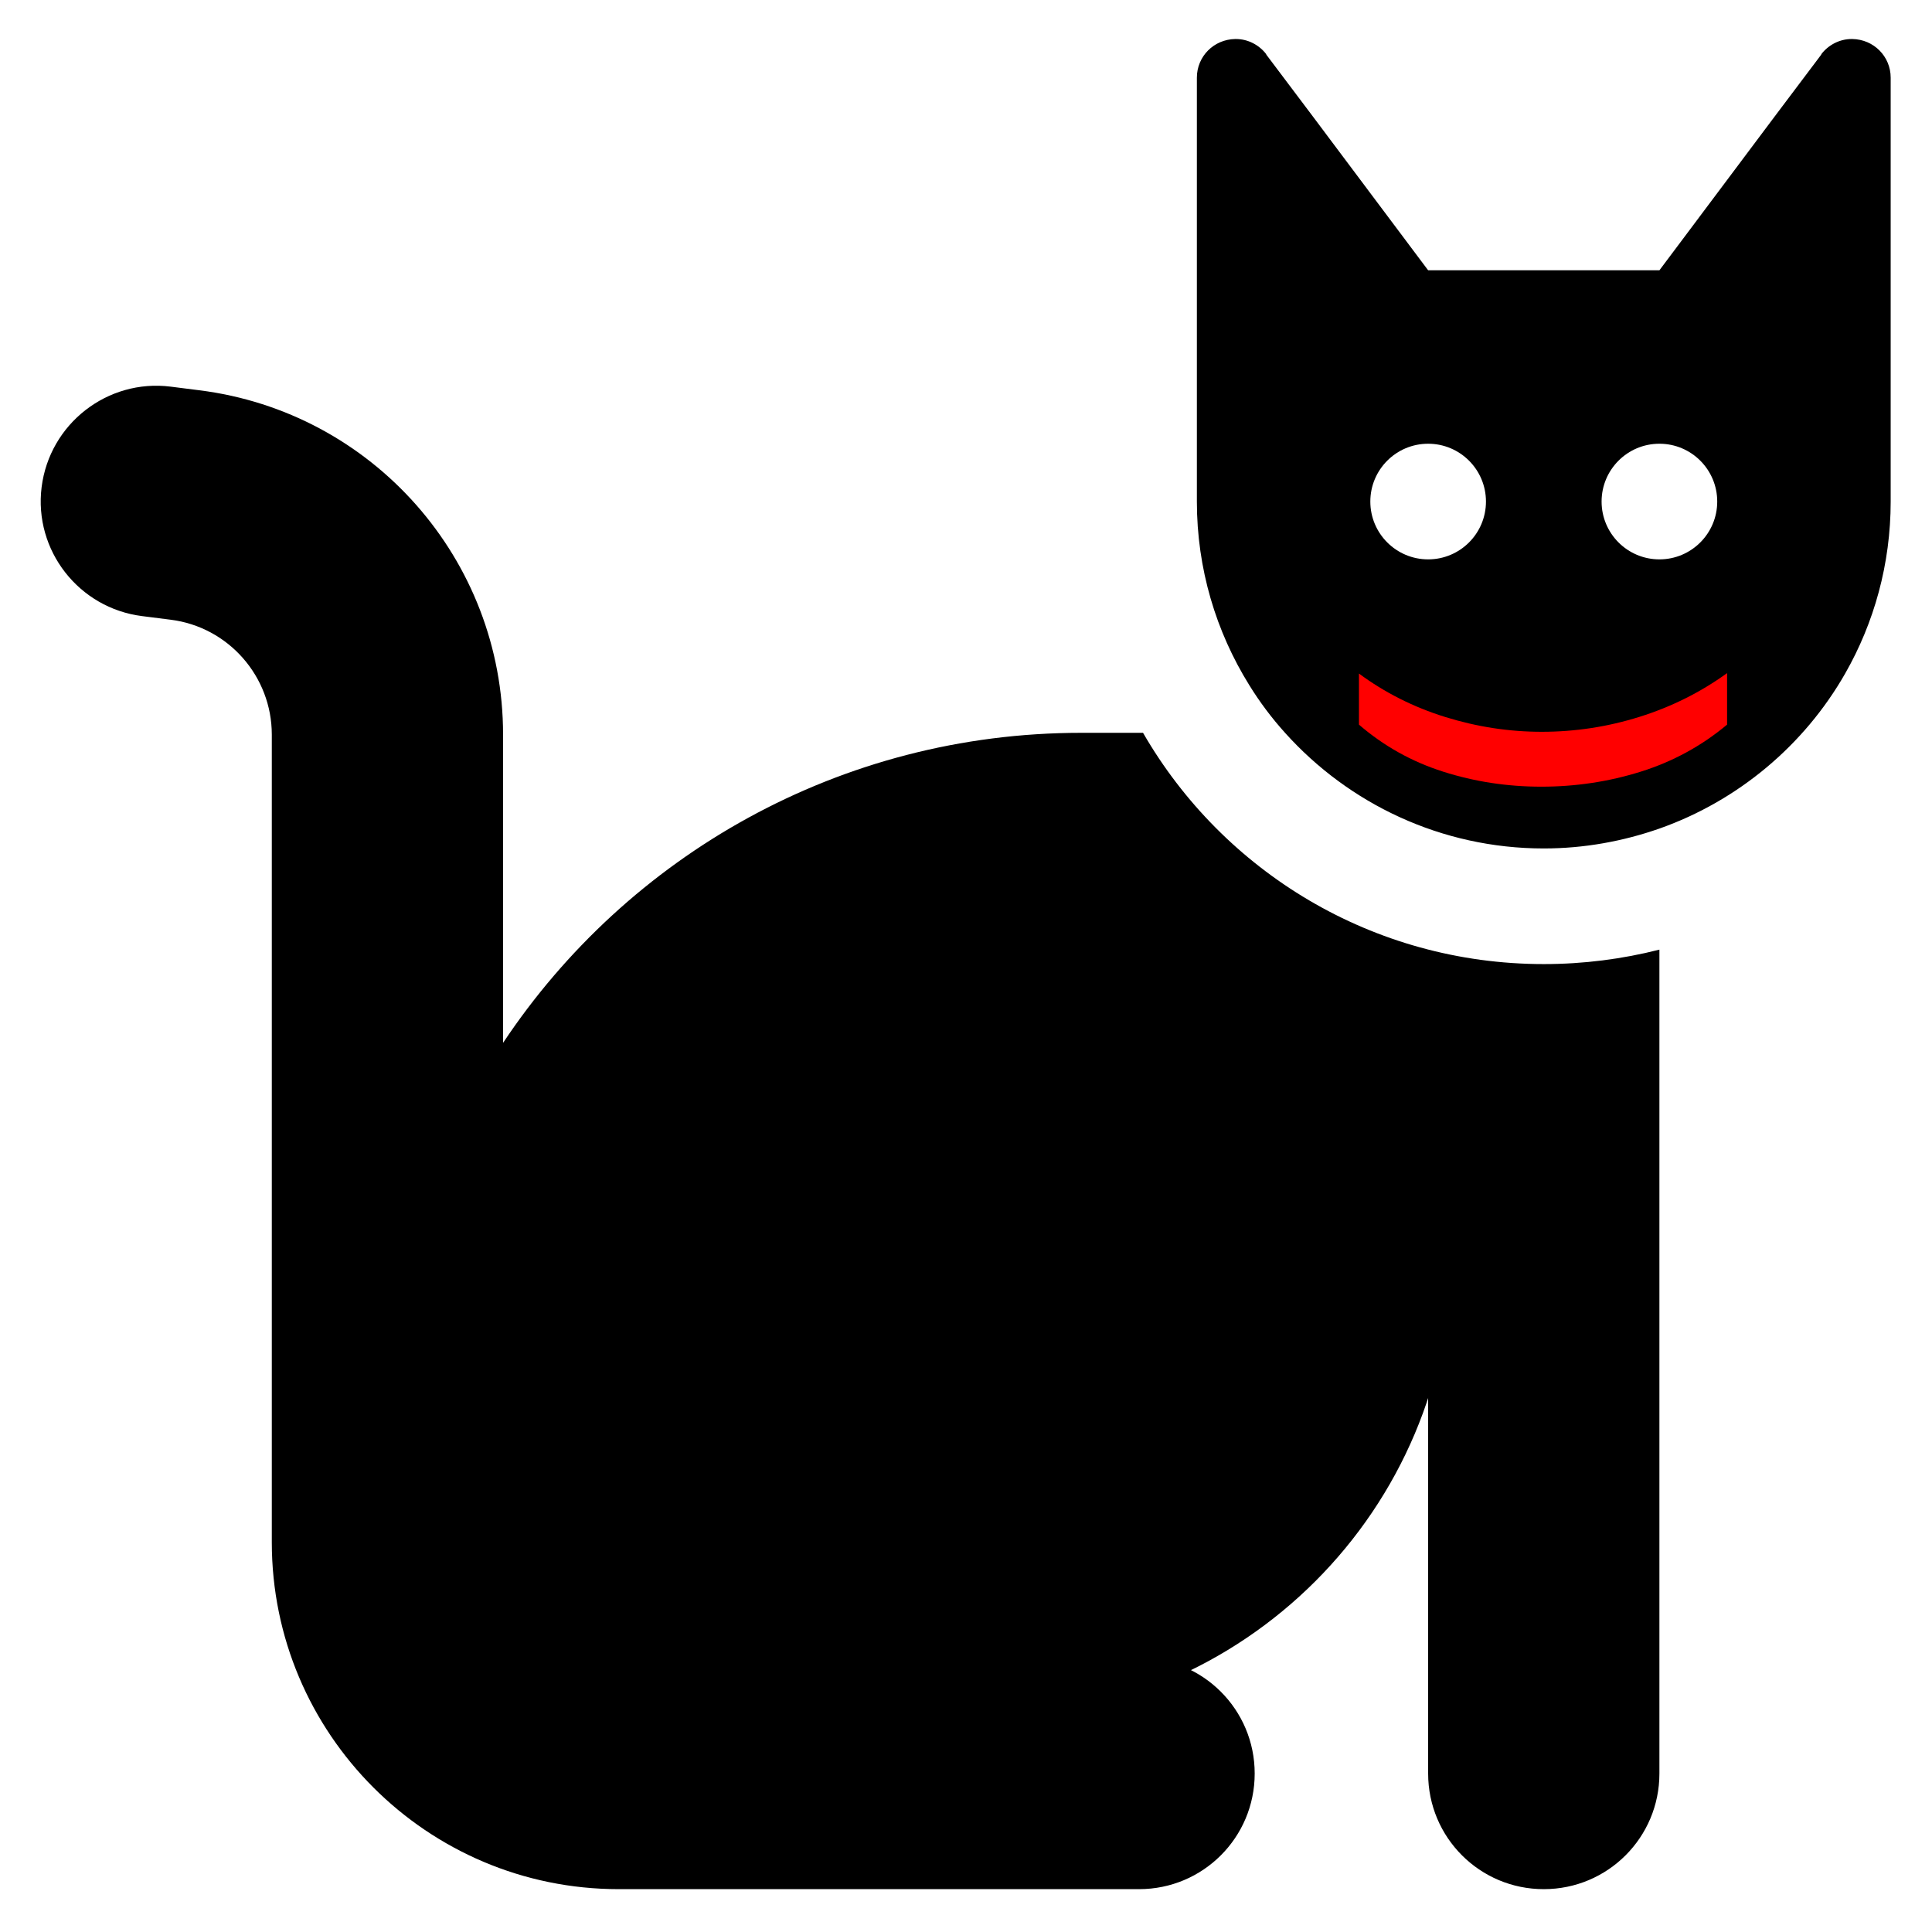
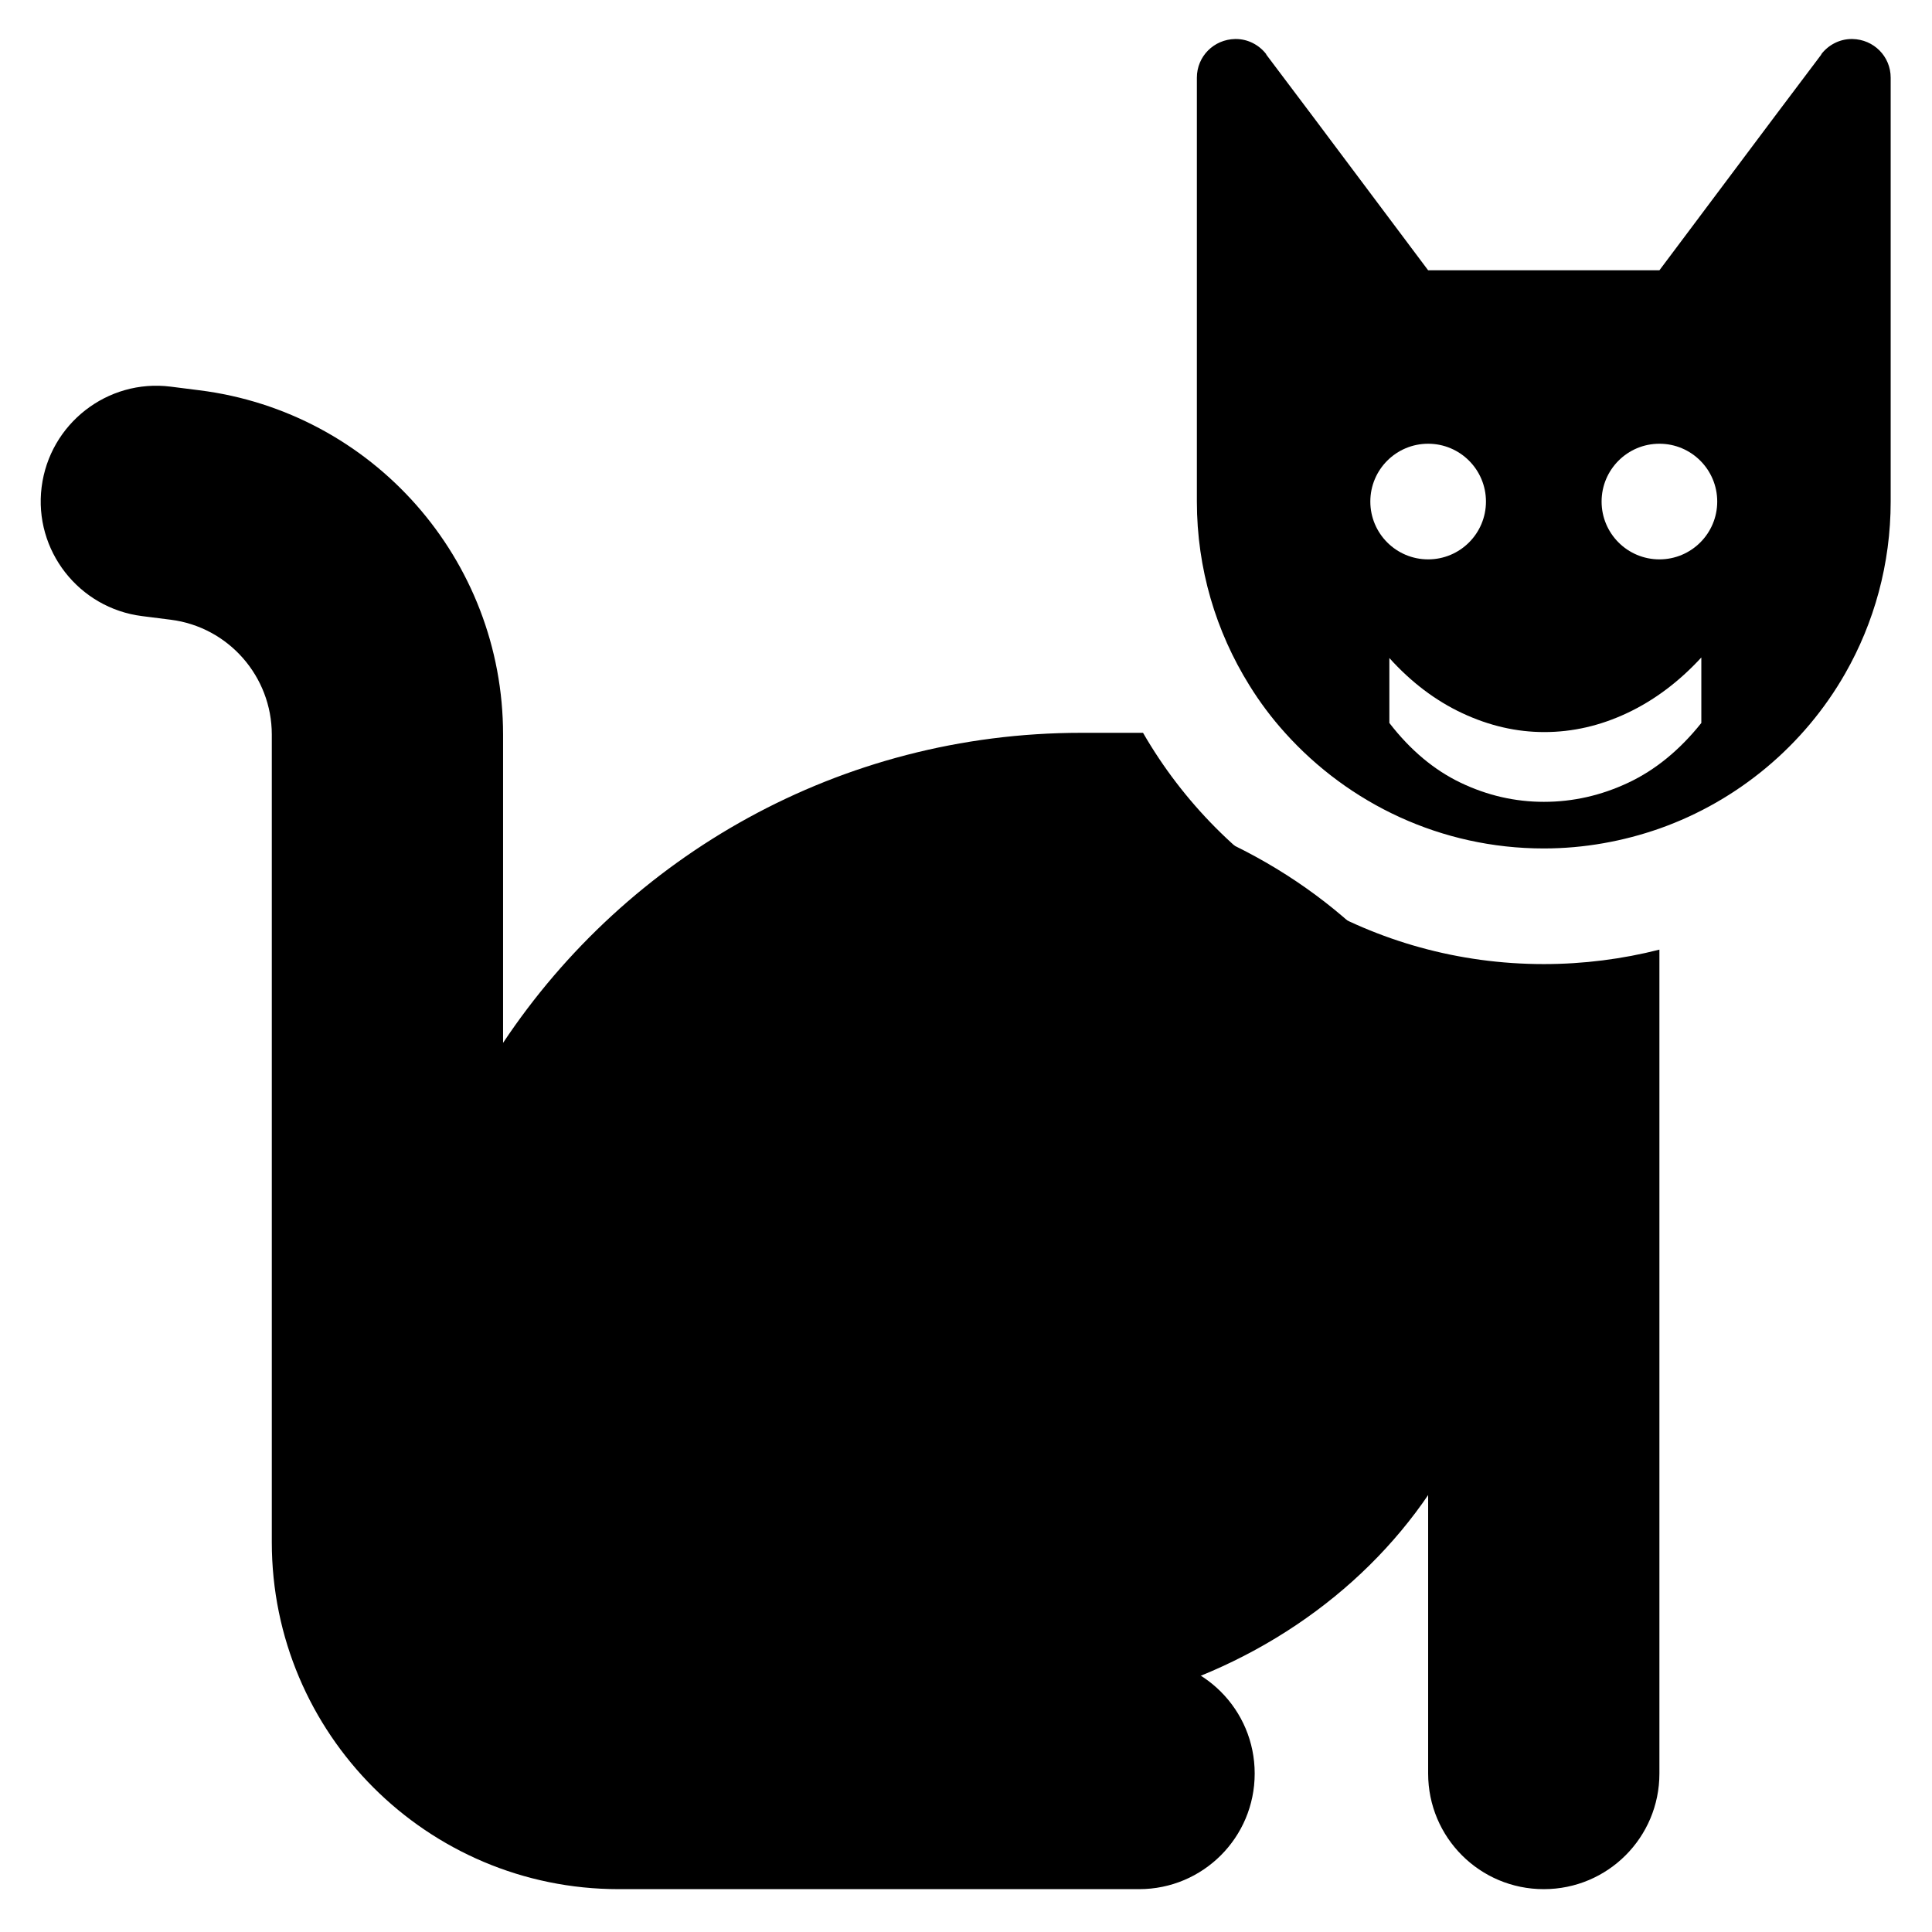
<svg xmlns="http://www.w3.org/2000/svg" version="1.1" width="1080" height="1080" viewBox="0 0 1080 1080" xml:space="preserve">
  <defs>
</defs>
  <rect x="0" y="0" width="100%" height="100%" fill="transparent" />
  <g transform="matrix(1 0 0 1 540 540)" id="02b545bd-d8f9-4625-bd86-0a54f1a6648c">
</g>
  <g transform="matrix(1 0 0 1 540 540)" id="2fab48fd-3d1f-4776-81b0-bd6055fe7618">
    <rect style="stroke: none; stroke-width: 1; stroke-dasharray: none; stroke-linecap: butt; stroke-dashoffset: 0; stroke-linejoin: miter; stroke-miterlimit: 4; fill: rgb(255,255,255); fill-rule: nonzero; opacity: 1; visibility: hidden;" vector-effect="non-scaling-stroke" x="-540" y="-540" rx="0" ry="0" width="1080" height="1080" />
  </g>
  <g transform="matrix(2.02 0 0 2.02 539.82 538.93)">
    <path style="stroke: rgb(0,0,0); stroke-width: 0; stroke-dasharray: none; stroke-linecap: butt; stroke-dashoffset: 0; stroke-linejoin: miter; stroke-miterlimit: 4; fill: rgb(0,0,0); fill-rule: nonzero; opacity: 1;" vector-effect="non-scaling-stroke" transform=" translate(-288.02, -256)" d="M 320 192 L 337.1 192 C 359.2 230.3 400.6 256 448 256 C 459 256 469.8 254.6 480 252 L 480 256 L 480 288 L 480 480 C 480 497.7 465.7 512 448 512 C 430.3 512 416 497.7 416 480 L 416 339.2 L 280 448 L 336 448 C 353.7 448 368 462.3 368 480 C 368 497.7 353.7 512 336 512 L 192 512 C 139 512 96 469 96 416 L 96 192.5 C 96 176.4 84 162.7 68 160.7 L 60.1 159.7 C 42.6 157.5 30.1 141.5 32.3 124 C 34.5 106.5 50.5 94 68 96.2 L 75.9 97.2 C 123.9 103.2 160 144 160 192.5 L 160 277.8 C 194.4 226.1 253.2 192 320 192 z M 480 218.5 C 480 218.5 480 218.5 480 218.5 C 470 222 459.2 224 448 224 C 419.6 224 394 211.6 376.4 192 C 376.4 192 376.4 192 376.4 192 C 372.7 187.9 369.4 183.5 366.5 178.8 C 357.3 164 352 146.6 352 128 C 352 128 352 128 352 128 L 352 32 L 352 12 L 352 10.7 C 352 4.8 356.7 0.1 362.6 0 L 362.8 0 C 366.1 0 369.2 1.6 371.2 4.2 C 371.2 4.2 371.2 4.2 371.2 4.3 L 384 21.3 L 411.2 57.6 L 416 64 L 480 64 L 484.8 57.6 L 512 21.3 L 524.8 4.3 C 524.8 4.3 524.8 4.3 524.8 4.2 C 526.8 1.6 529.9 0 533.2 0 L 533.4 0 C 539.3 0.1 544 4.8 544 10.7 L 544 12 L 544 32 L 544 128 C 544 145.3 539.4 161.6 531.4 175.6 C 520.1 195.4 501.8 210.8 480 218.5 z M 432 128 C 432 119.163 424.837 112 416 112 C 407.163 112 400 119.163 400 128 C 400 136.837 407.163 144 416 144 C 424.837 144 432 136.837 432 128 z M 480 144 C 488.837 144 496 136.837 496 128 C 496 119.163 488.837 112 480 112 C 471.163 112 464 119.163 464 128 C 464 136.837 471.163 144 480 144 z" stroke-linecap="round" />
  </g>
-   <g transform="matrix(0 1.18 -1.18 0 871.09 408.49)" style="" id="7fc8c3f0-2c11-4271-bac5-c2be9e6c762a">
-     <text xml:space="preserve" font-family="Alegreya" font-size="200" font-style="normal" font-weight="800" style="stroke: none; stroke-width: 1; stroke-dasharray: none; stroke-linecap: butt; stroke-dashoffset: 0; stroke-linejoin: miter; stroke-miterlimit: 4; fill: rgb(255,0,0); fill-rule: nonzero; opacity: 1; white-space: pre;">
+   <g transform="matrix(0 1.50 -1.00 0 871.09 408.49)" style="" id="7fc8c3f0-2c11-4271-bac5-c2be9e6c762a">
+     <text xml:space="preserve" font-family="Alegreya" font-size="200" font-style="normal" font-weight="800" style="stroke: none; stroke-width: 1; stroke-dasharray: none; stroke-linecap: butt; stroke-dashoffset: 0; stroke-linejoin: miter; stroke-miterlimit: 4; fill: rgb(255,255,255); fill-rule: nonzero; opacity: 1; white-space: pre;">
      <tspan x="-33.3" y="62.83">)</tspan>
    </text>
  </g>
-   <g transform="matrix(7.41 0 0 7.41 551.9 700.53)" id="f94372b3-95aa-4849-872b-db91d01f5cbb">
+   <g transform="matrix(8.25 0 0 7.41 551.9 700.53)" id="f94372b3-95aa-4849-872b-db91d01f5cbb">
    <circle style="stroke: rgb(0,0,0); stroke-width: 0; stroke-dasharray: none; stroke-linecap: butt; stroke-dashoffset: 0; stroke-linejoin: miter; stroke-miterlimit: 4; fill: rgb(0,0,0); fill-rule: nonzero; opacity: 1;" vector-effect="non-scaling-stroke" cx="0" cy="0" r="35" />
  </g>
</svg>
